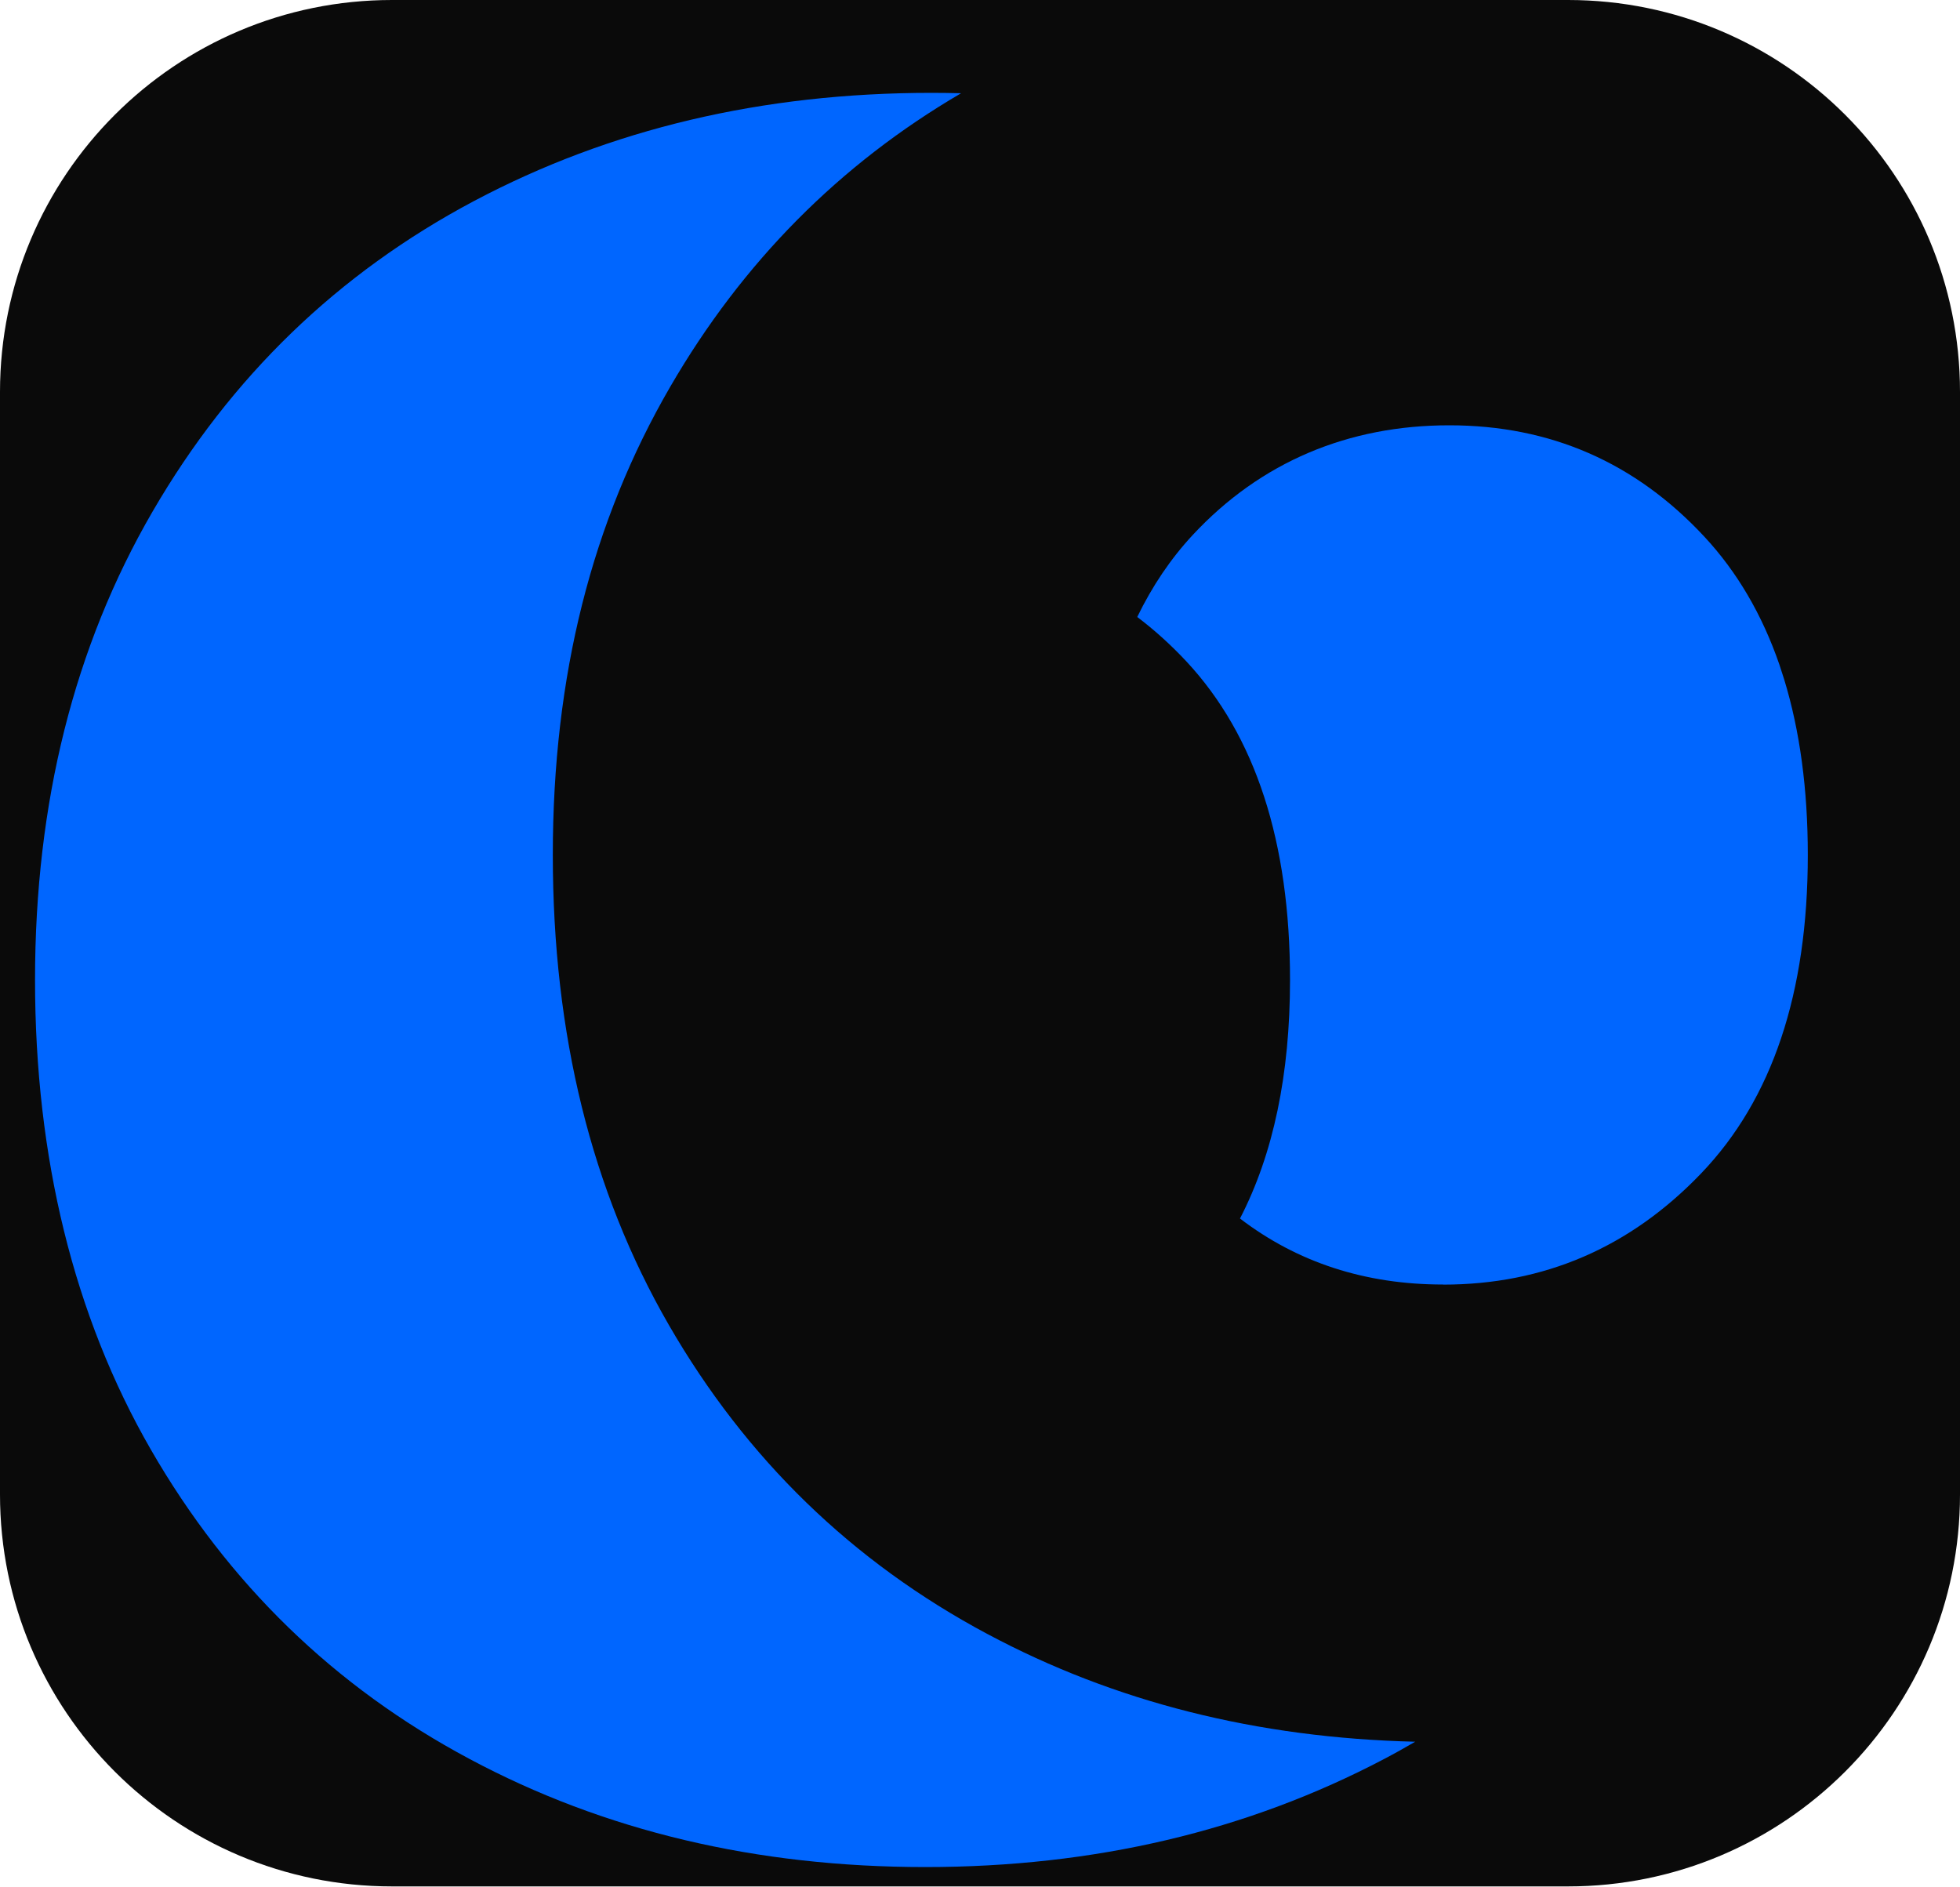
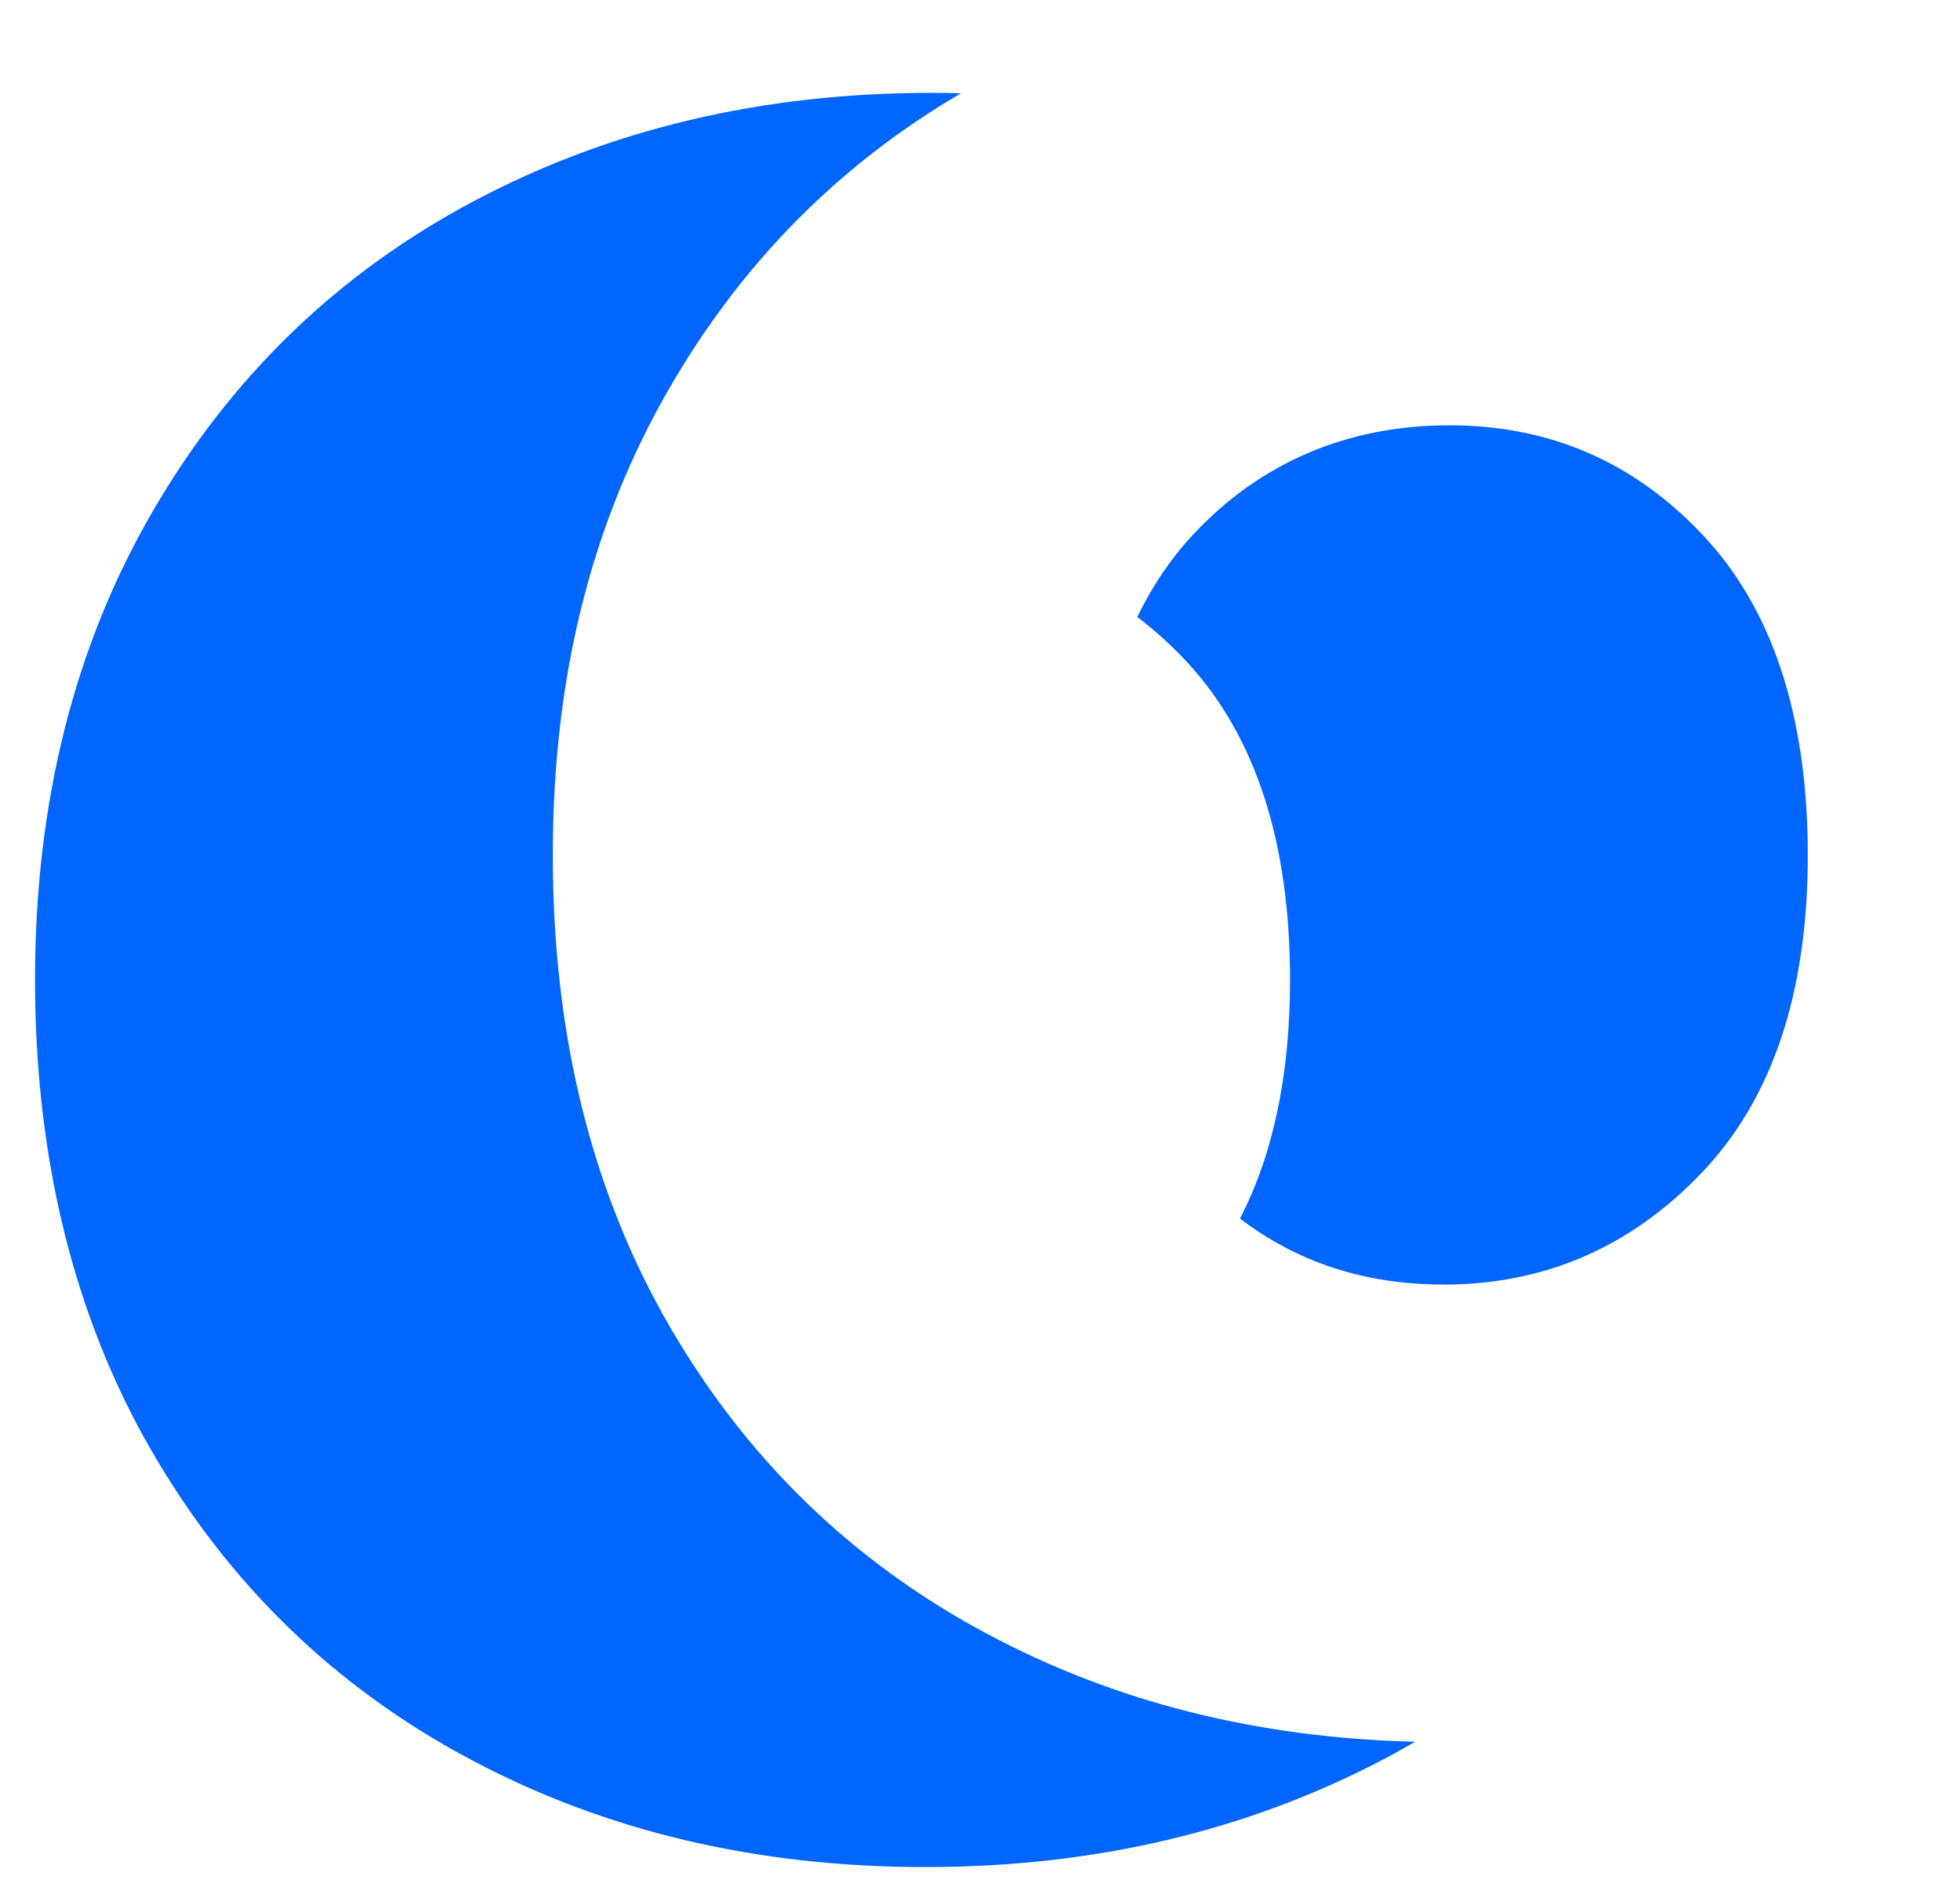
<svg xmlns="http://www.w3.org/2000/svg" viewBox="120 1050 400 385">
-   <rect x="120" y="1050" width="400" height="385" rx="80" fill="#0A0A0A" />
  <path fill="#0066FF" d="M414.51,1312.18c20.6,0,38.17-7.57,52.67-22.71,14.51-15.14,21.76-36.8,21.76-64.98,0-13.41-1.62-25.33-4.81-35.79-.33-1.03-.66-2.06-1-3.09-3.51-10.17-8.61-18.89-15.32-26.1-14.09-15.14-31.44-22.71-52.04-22.71s-38.48,7.47-52.36,22.39c-4.51,4.85-8.27,10.44-11.32,16.73,3.51,2.65,6.86,5.68,10.05,9.09,14.09,15.14,21.13,36.81,21.13,64.98,0,19.29-3.4,35.53-10.21,48.7,11.75,8.98,25.57,13.47,41.44,13.47Z" />
  <path fill="#0066FF" d="M321.46,1383.46c-27.55-14.72-49.2-35.74-64.98-63.08-15.77-27.33-23.66-59.3-23.66-95.89s7.98-68.02,23.97-95.57c14.76-25.43,34.55-45.39,59.35-59.89-2.01-.05-4.02-.08-6.05-.08-34.49,0-65.61,7.36-93.36,22.08-27.76,14.73-49.63,35.86-65.61,63.4-15.99,27.55-23.97,59.41-23.97,95.57s7.89,68.55,23.66,95.89c15.77,27.34,37.43,48.37,64.98,63.08,27.54,14.73,58.56,22.08,93.05,22.08s65.7-7.35,93.68-22.08c2.14-1.12,4.23-2.3,6.3-3.5-32.22-.77-61.34-8.1-87.35-22.01Z" />
</svg>
